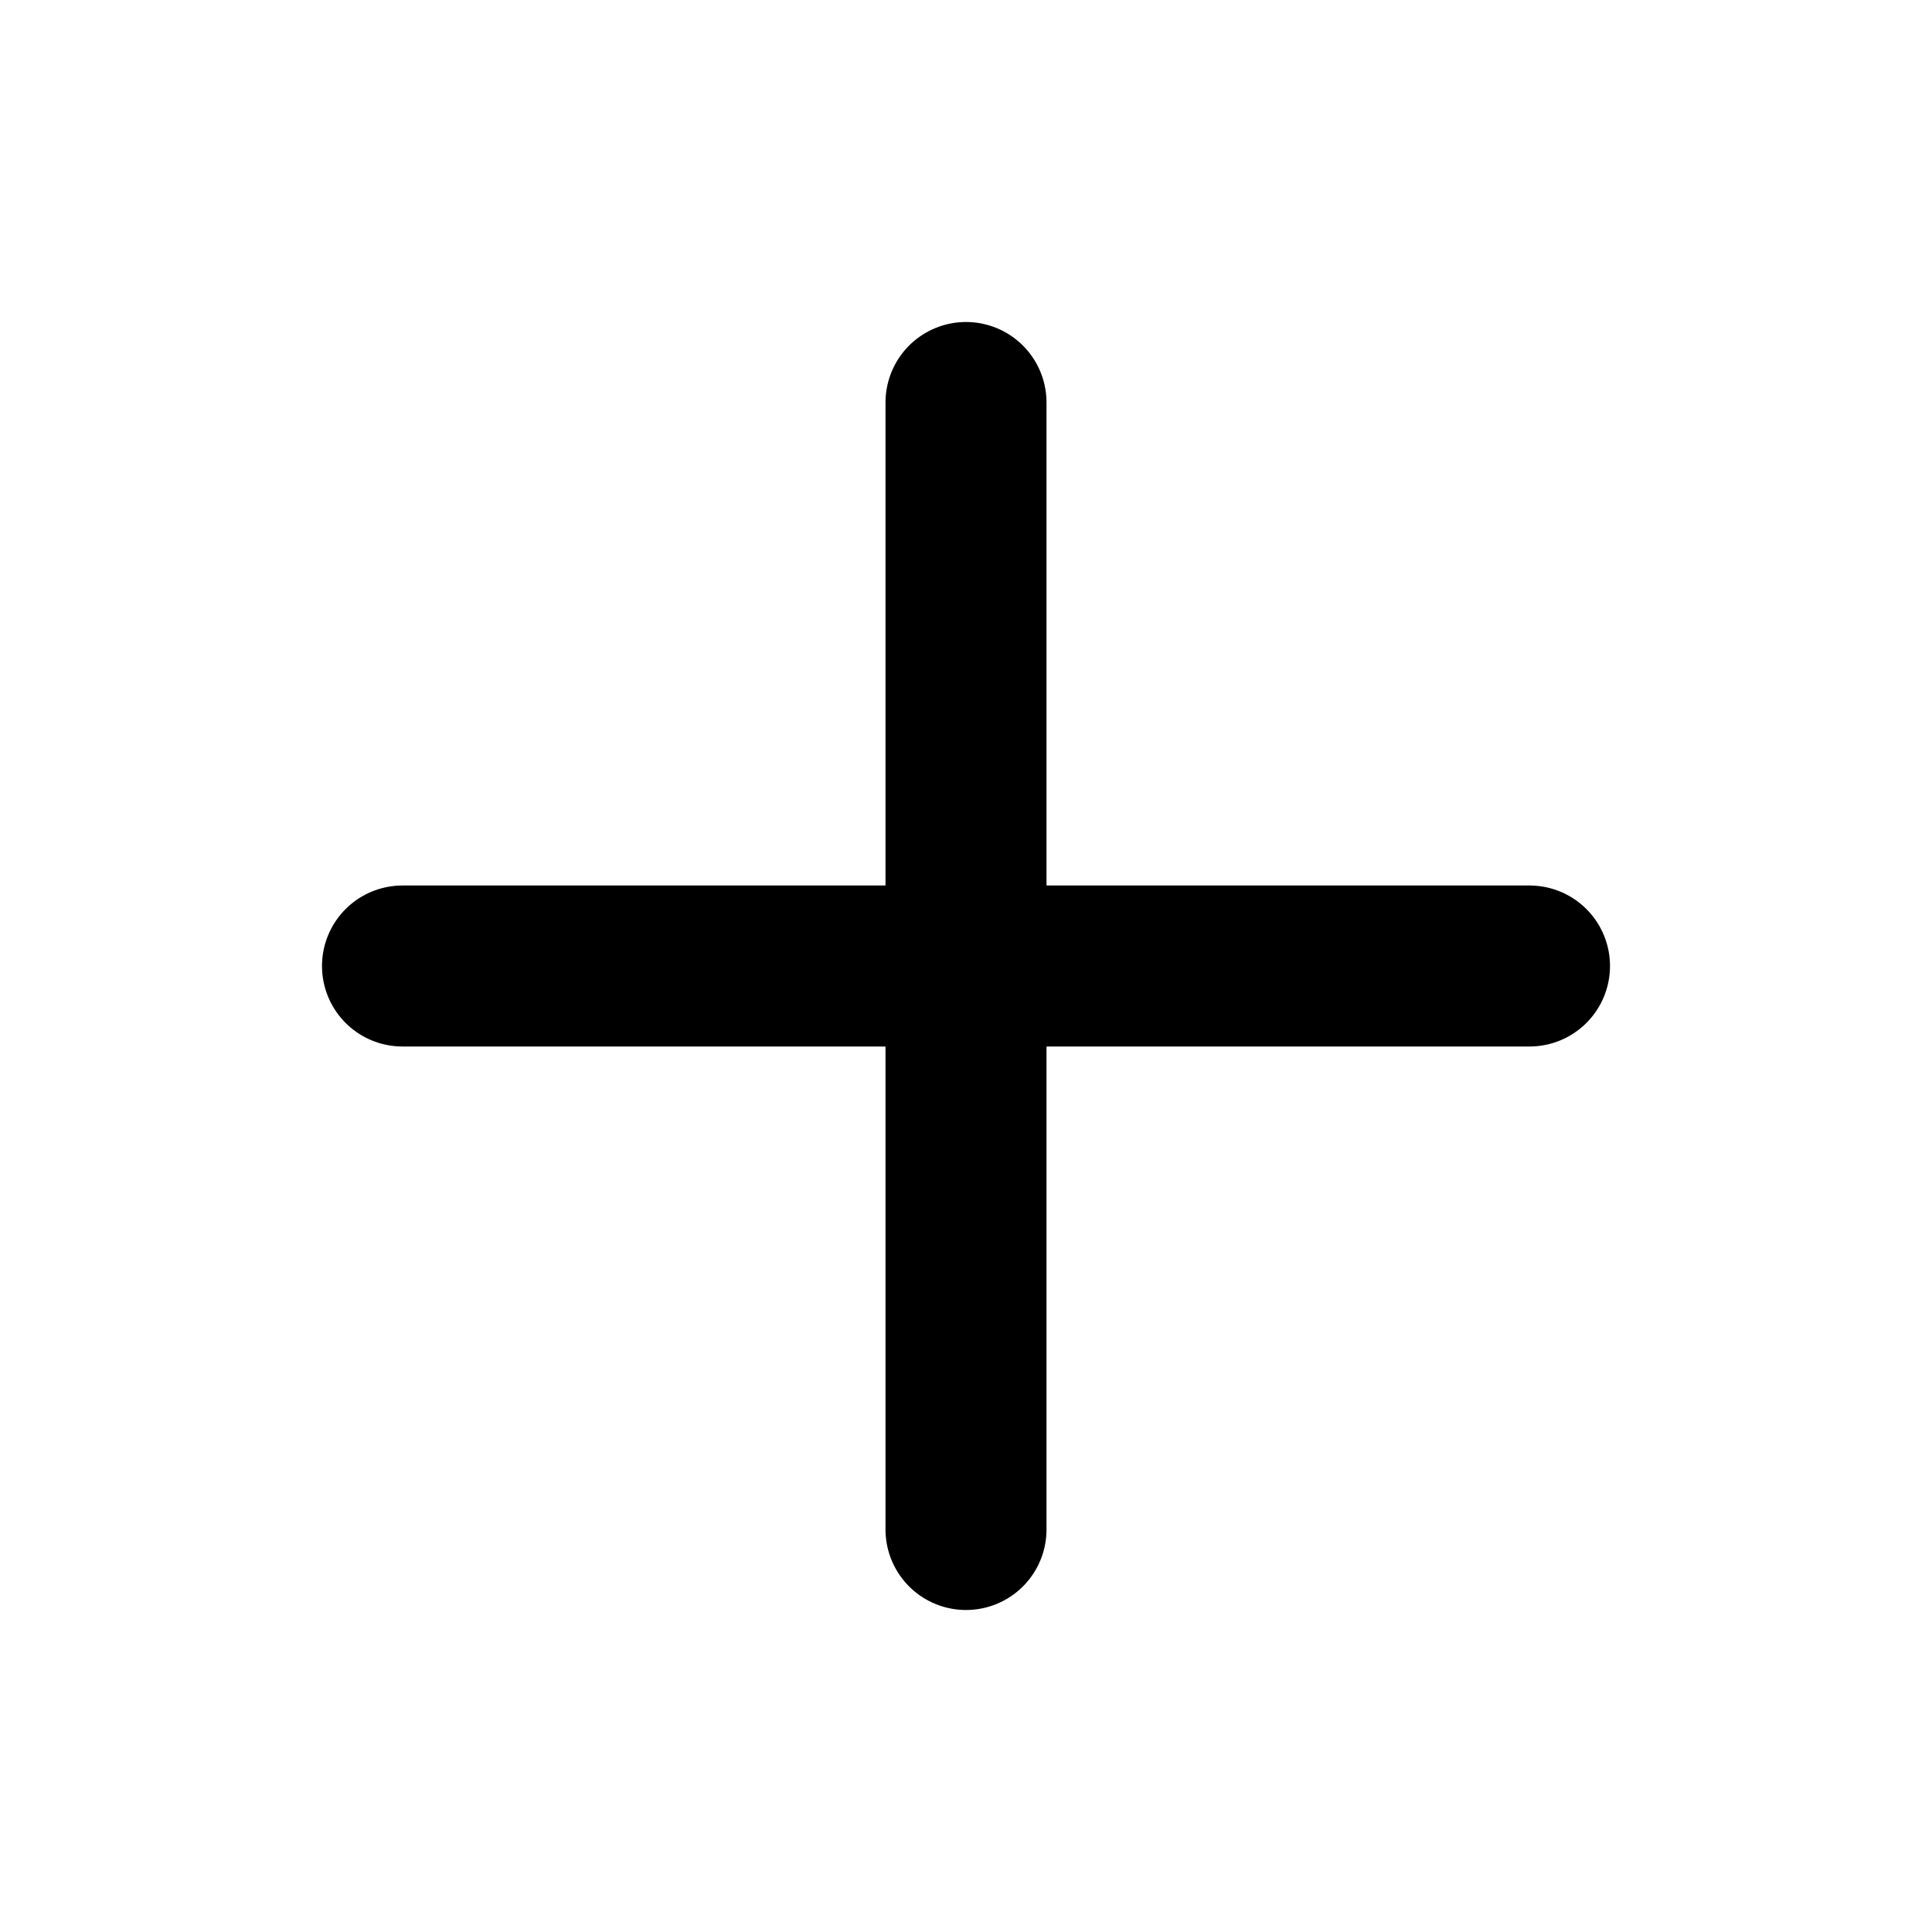
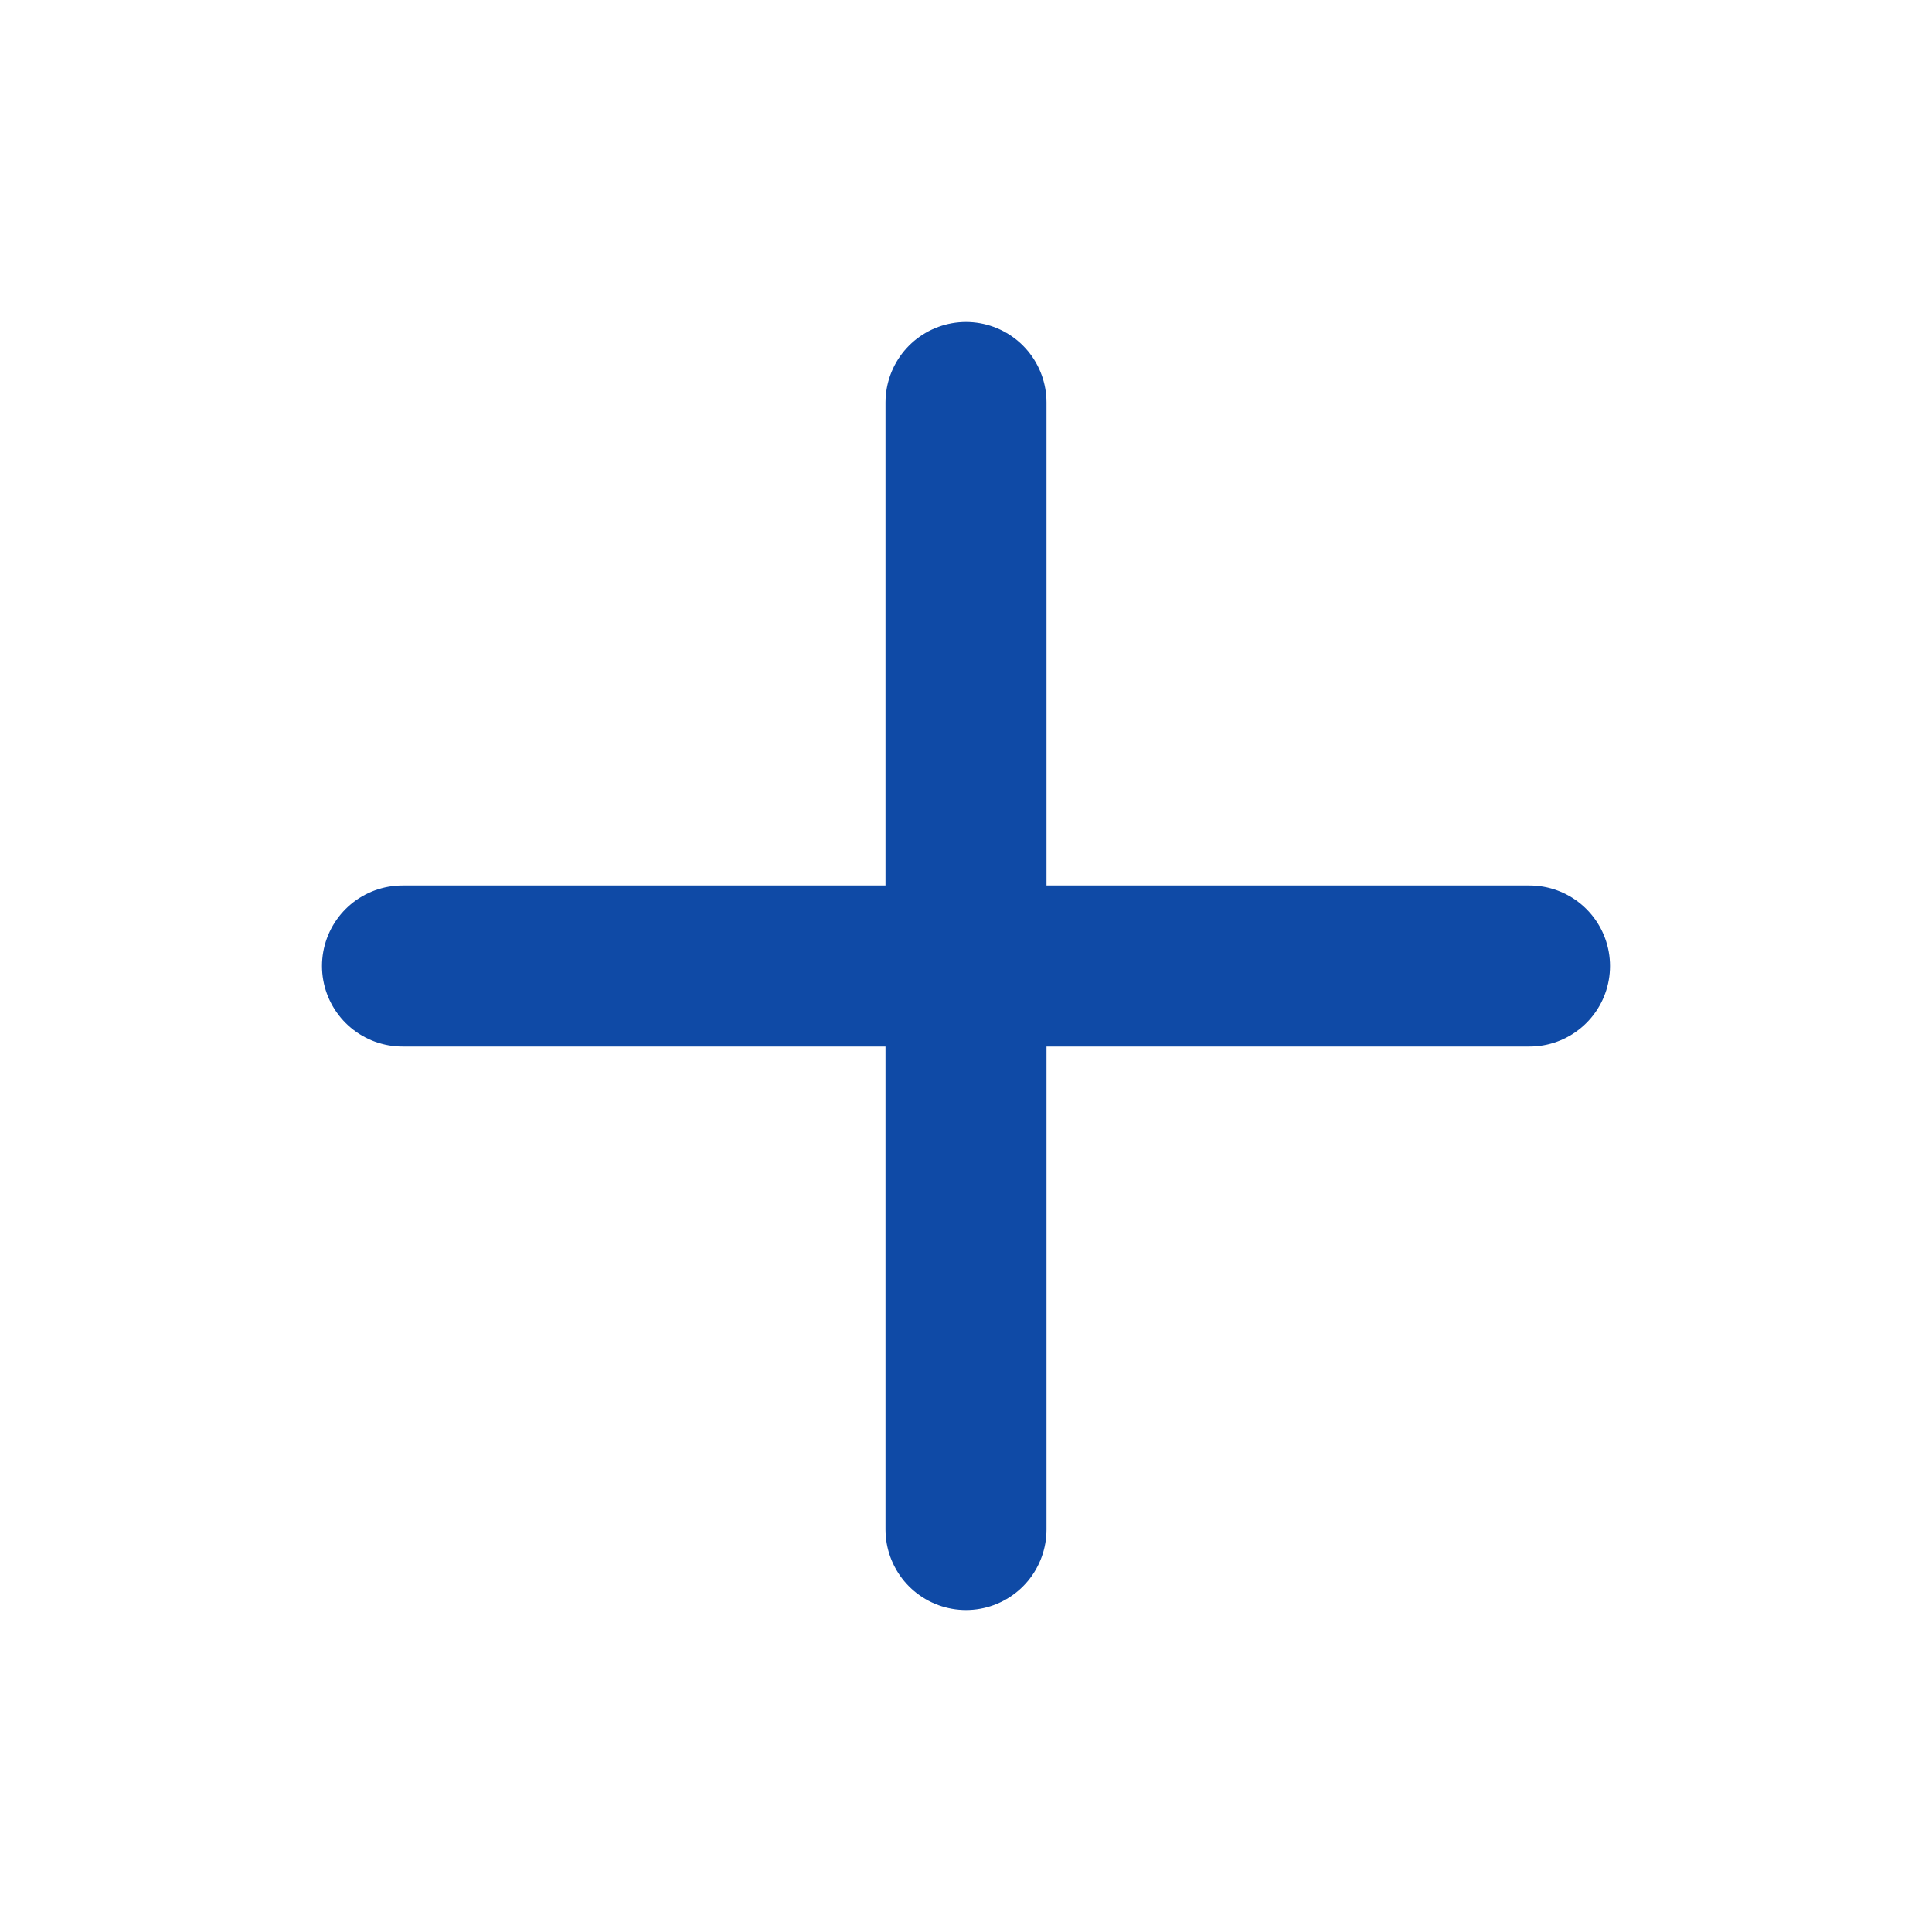
- <svg xmlns="http://www.w3.org/2000/svg" width="24" height="24" viewBox="0 0 24 24" fill="none" stroke="currentColor" stroke-width="2" stroke-linecap="round" stroke-linejoin="round" class="feather feather-plus">
+ <svg xmlns="http://www.w3.org/2000/svg" width="24" height="24" viewBox="0 0 24 24" fill="none" stroke="#0F4AA6" stroke-width="2" stroke-linecap="round" stroke-linejoin="round" class="feather feather-plus">
  <line x1="12" y1="5" x2="12" y2="19" />
  <line x1="5" y1="12" x2="19" y2="12" />
</svg>
